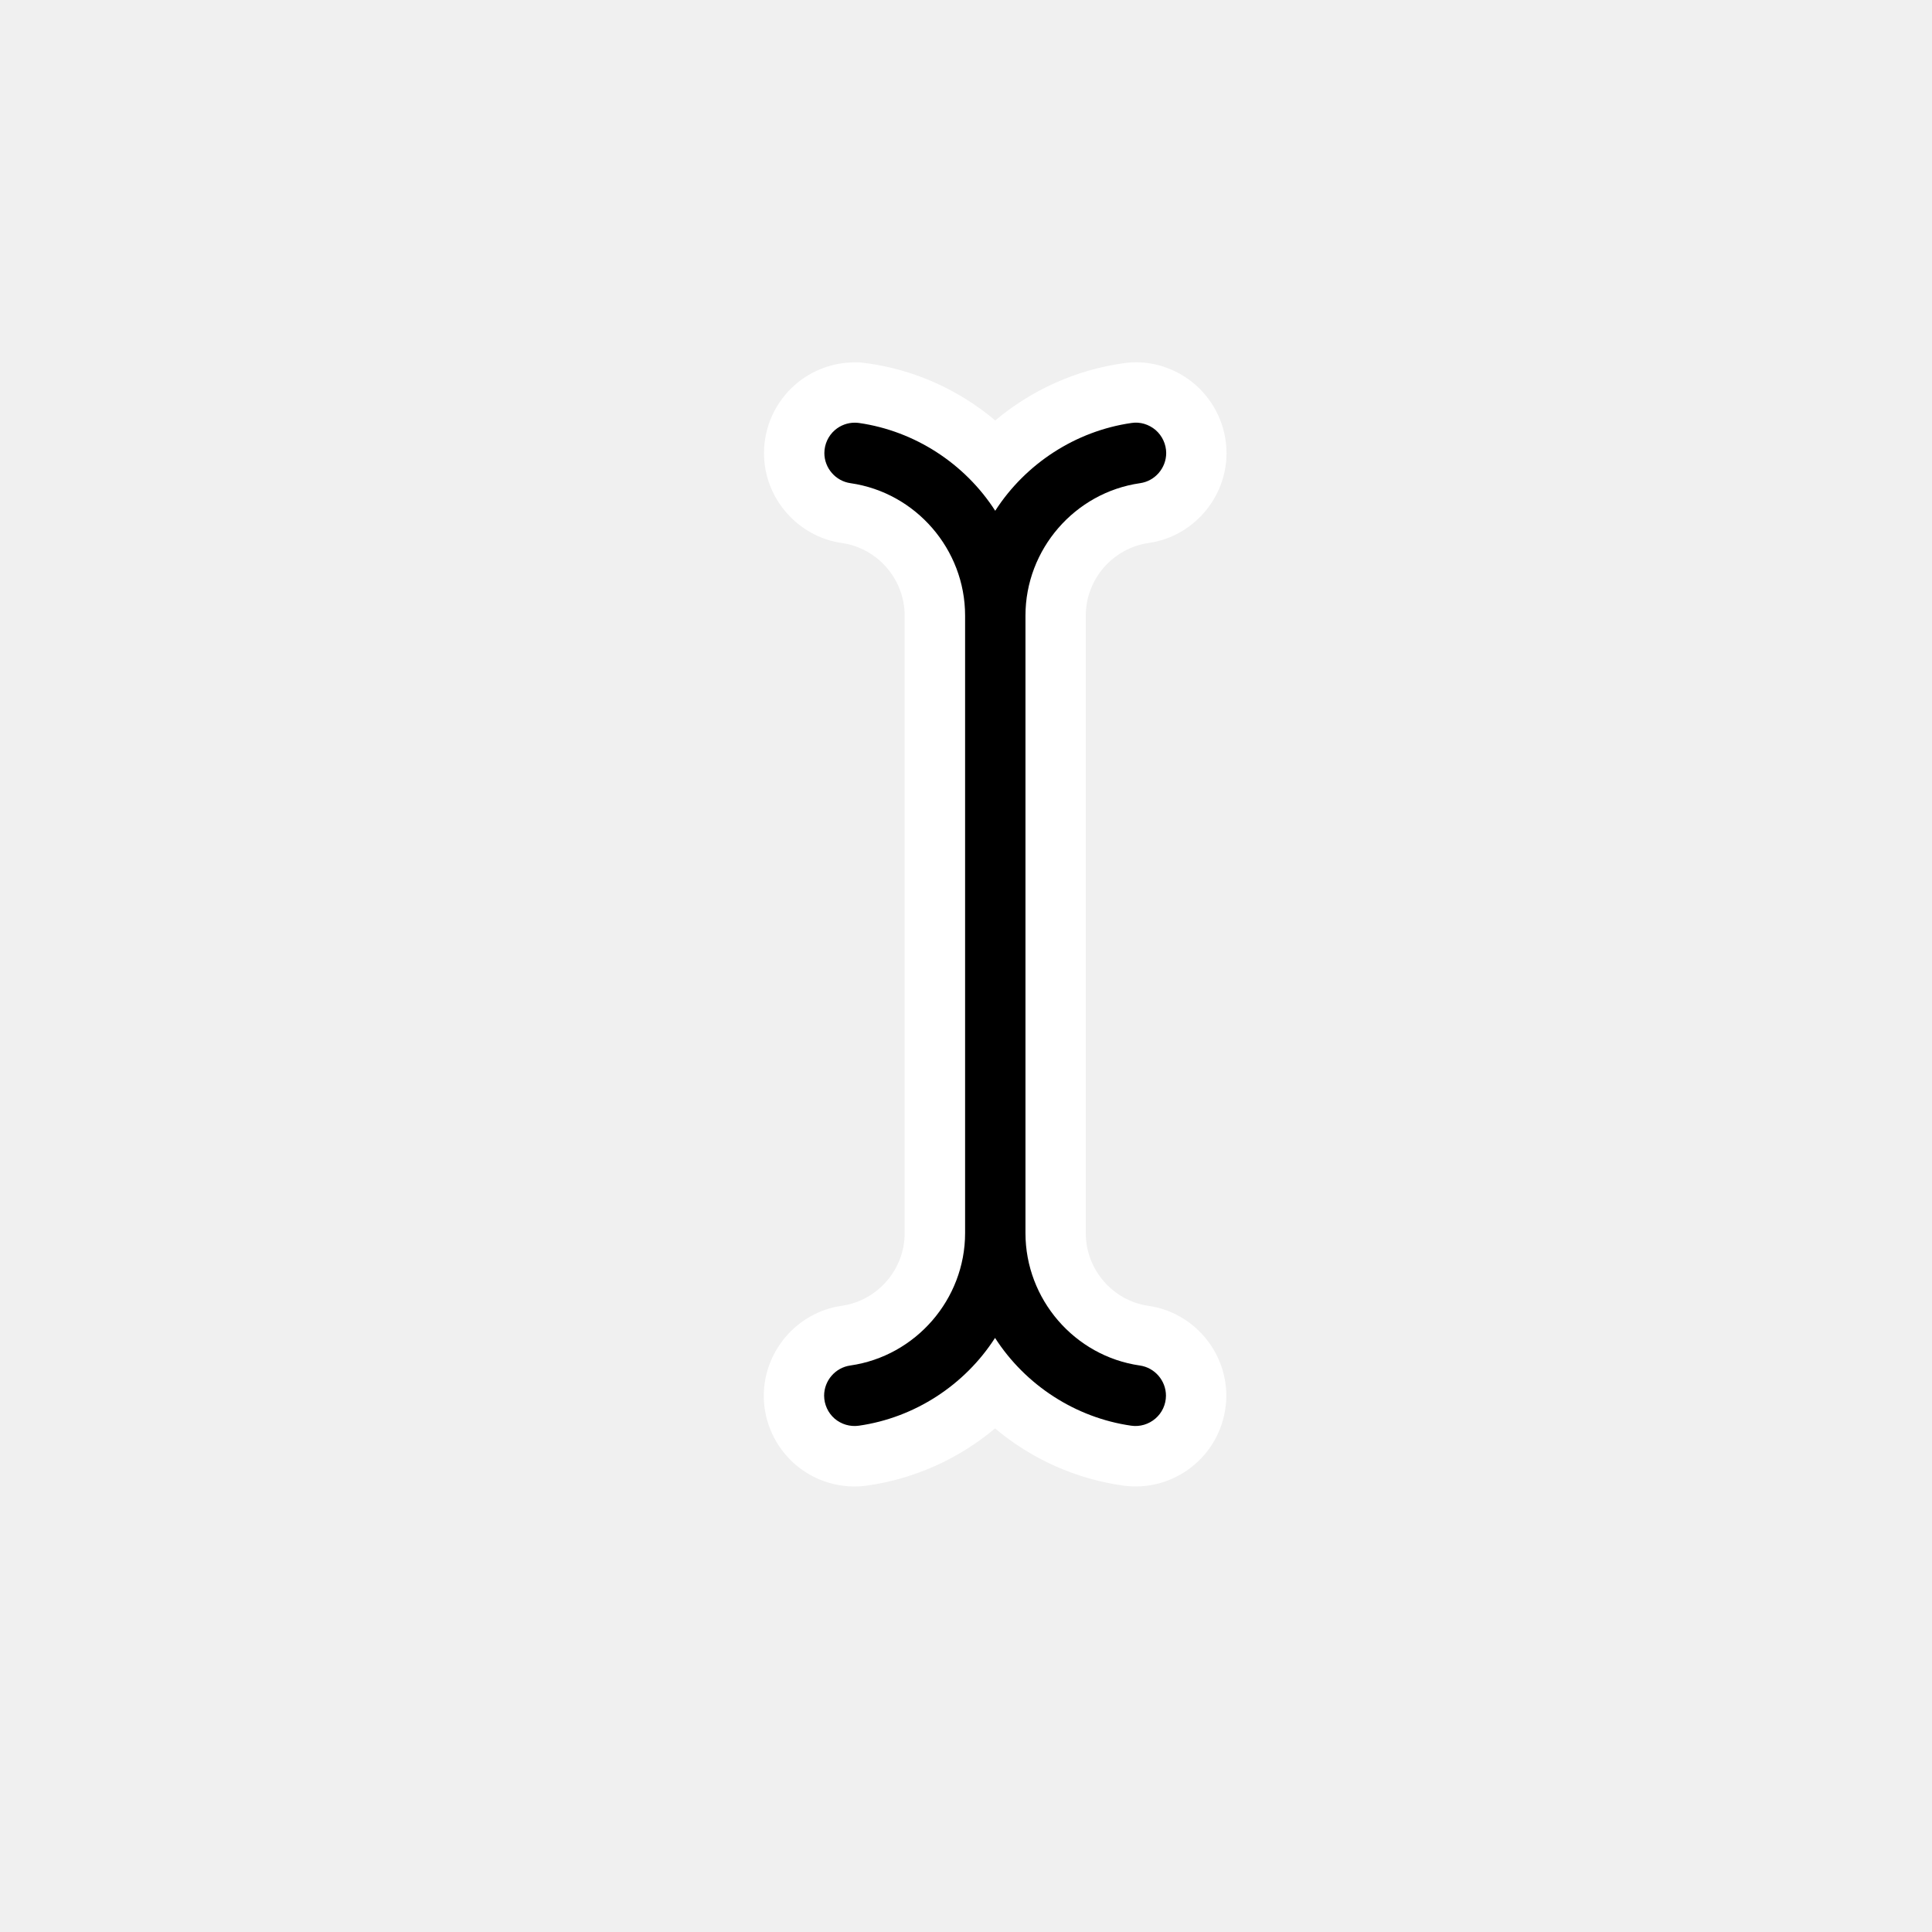
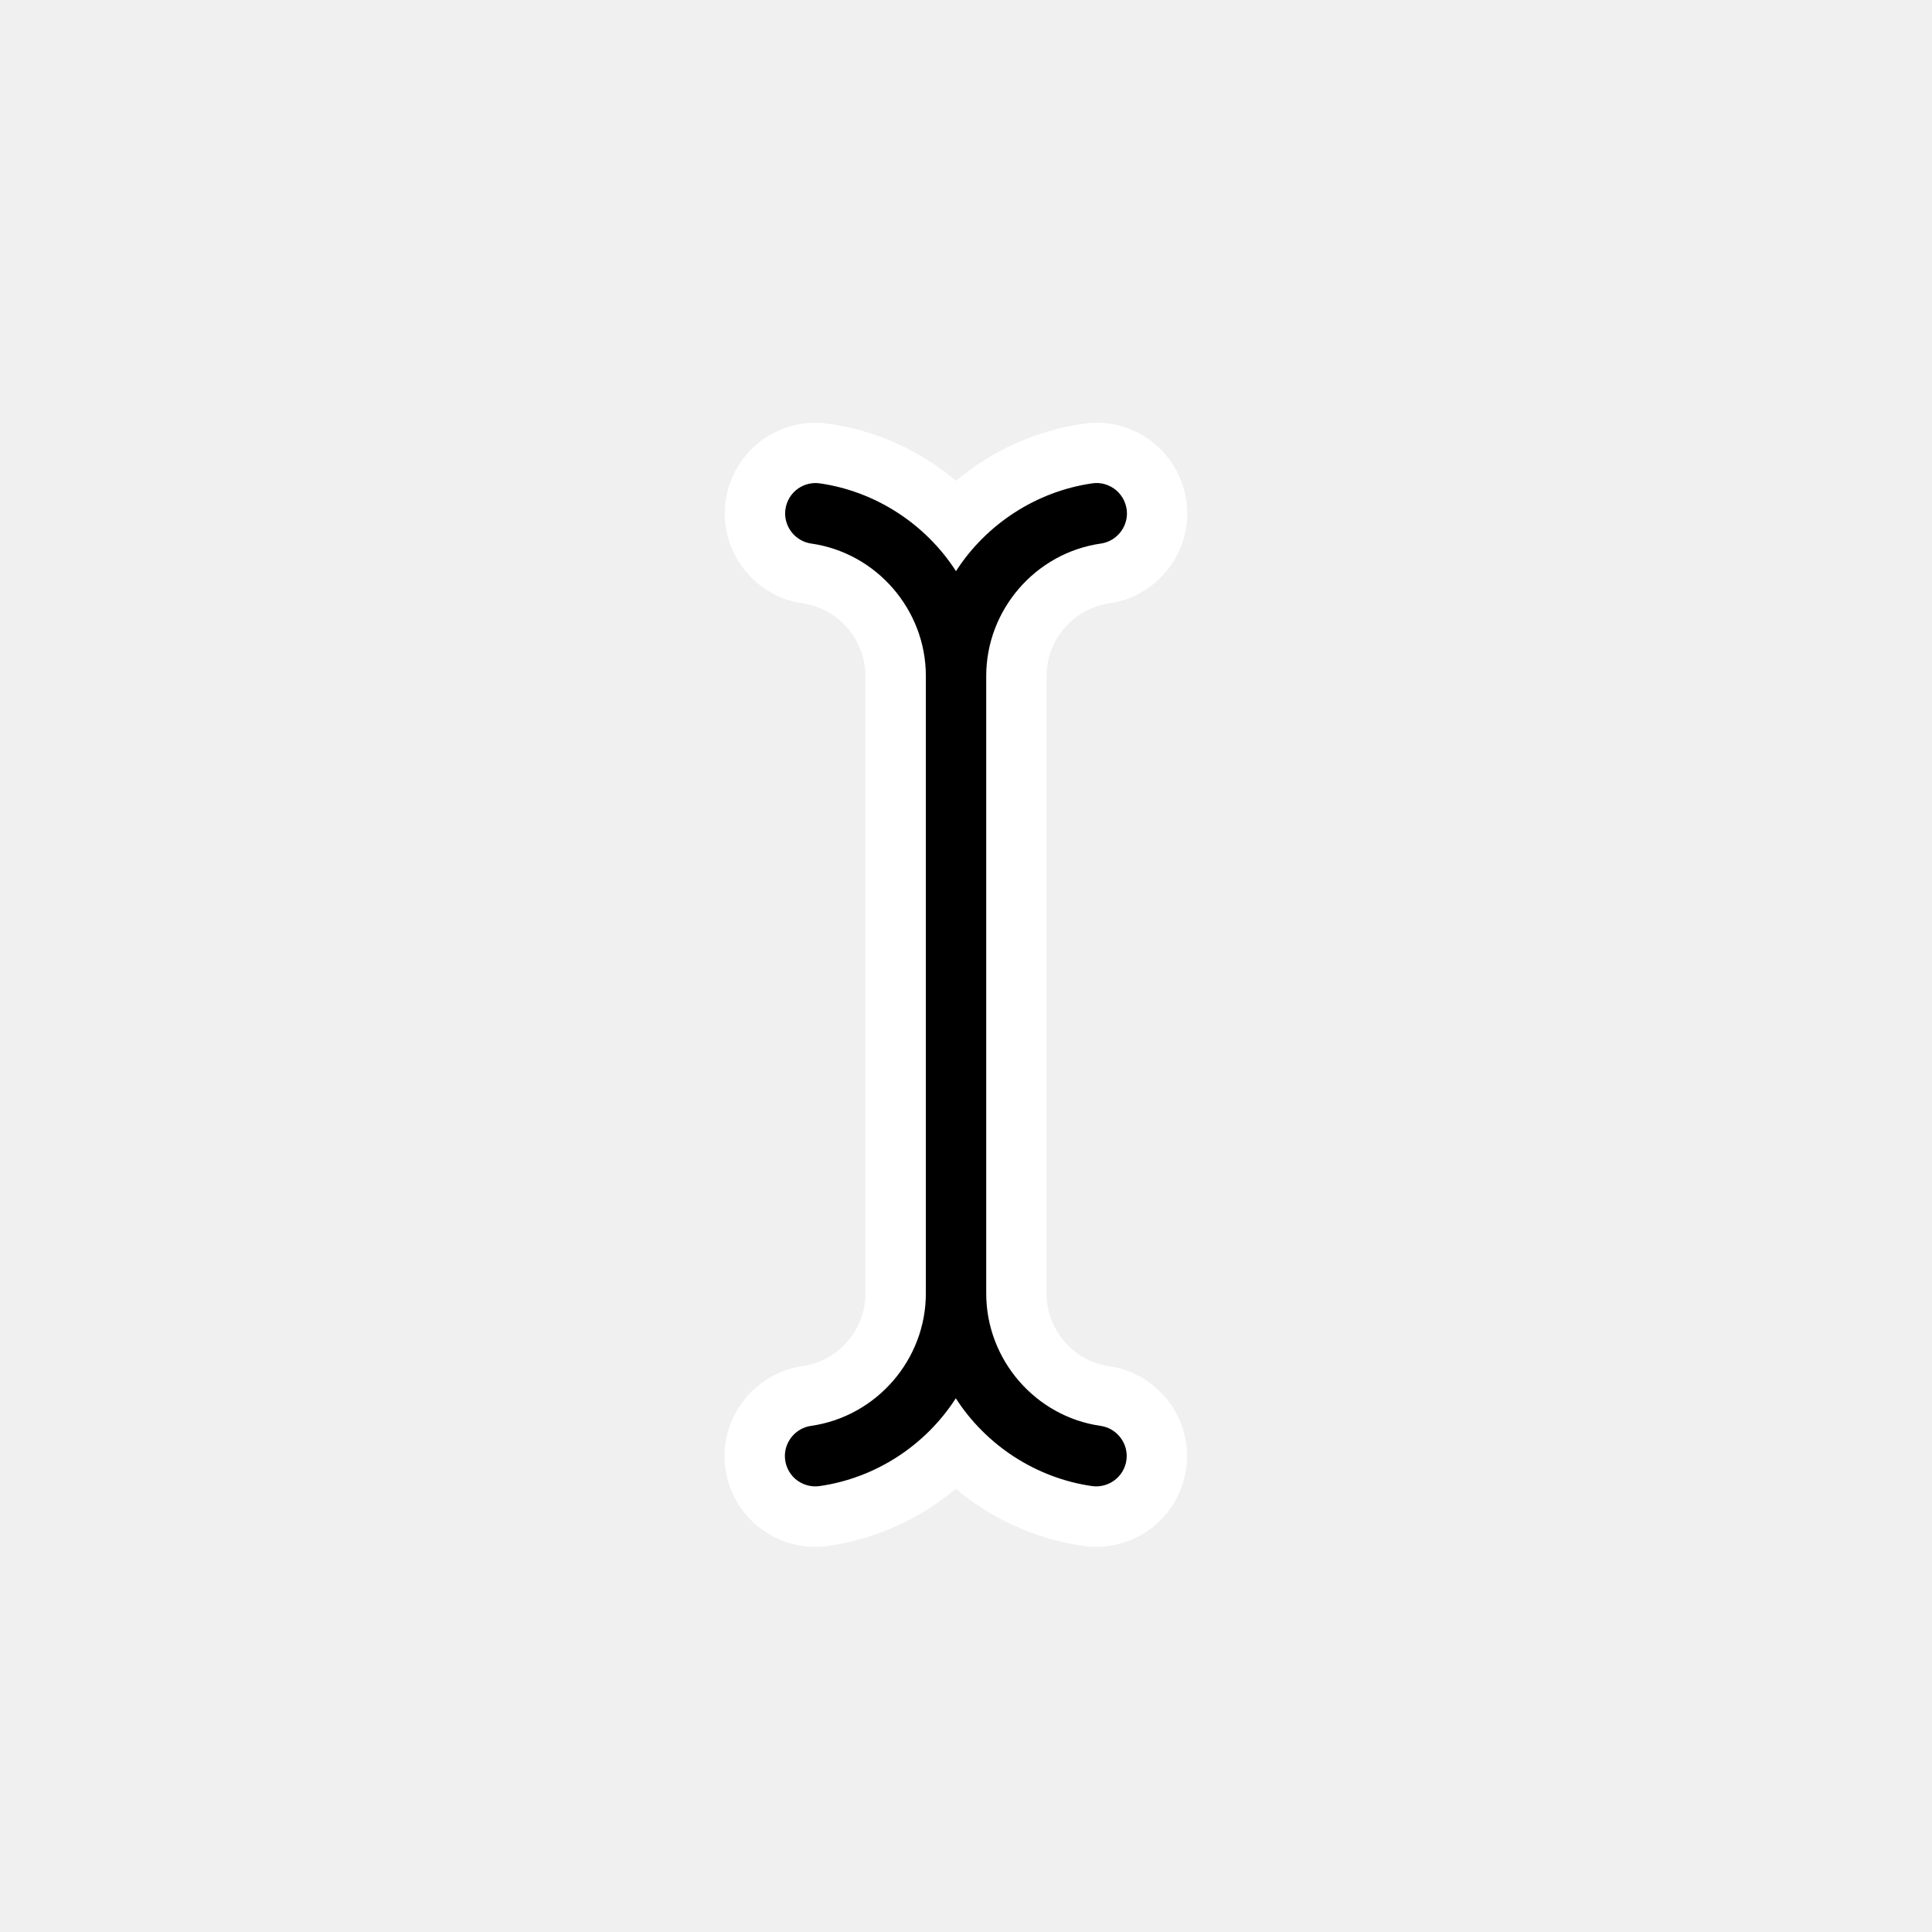
<svg xmlns="http://www.w3.org/2000/svg" width="32" height="32" viewBox="0 0 32 32" fill="none">
-   <path fill-rule="evenodd" clip-rule="evenodd" d="M20.315 7.505C20.315 8.249 19.759 8.889 19.023 8.994C18.431 9.079 17.984 9.596 17.984 10.196V20.426C17.984 21.027 18.43 21.544 19.021 21.629C19.756 21.733 20.312 22.374 20.312 23.118C20.309 23.561 20.118 23.974 19.787 24.257C19.458 24.54 19.021 24.668 18.59 24.604C17.807 24.492 17.078 24.161 16.481 23.659C15.883 24.161 15.154 24.492 14.367 24.605C13.94 24.668 13.504 24.541 13.173 24.257C12.842 23.97 12.653 23.558 12.65 23.125C12.65 22.374 13.206 21.733 13.942 21.628C14.536 21.543 14.984 21.026 14.984 20.426V10.196C14.984 9.596 14.537 9.079 13.944 8.994C13.209 8.889 12.654 8.249 12.654 7.505C12.655 7.065 12.846 6.651 13.177 6.366C13.447 6.133 13.796 6.002 14.158 6.002H14.239L14.39 6.021C15.164 6.132 15.889 6.462 16.484 6.964C17.083 6.462 17.812 6.13 18.598 6.018C19.013 5.951 19.455 6.077 19.792 6.366C20.123 6.653 20.312 7.065 20.315 7.498V7.502V7.505Z" fill="white" style="fill:white;fill-opacity:1;" />
-   <path fill-rule="evenodd" clip-rule="evenodd" d="M14.087 8.003C15.169 8.158 15.985 9.101 15.985 10.195V20.425C15.985 21.519 15.167 22.462 14.083 22.617C13.836 22.652 13.65 22.867 13.65 23.117C13.651 23.263 13.714 23.401 13.824 23.497C13.935 23.591 14.08 23.635 14.226 23.614C15.148 23.482 15.978 22.943 16.481 22.16C16.985 22.943 17.814 23.482 18.737 23.614C18.879 23.635 19.027 23.591 19.137 23.496C19.248 23.401 19.311 23.263 19.312 23.117C19.312 22.867 19.126 22.652 18.879 22.617C17.799 22.462 16.985 21.52 16.985 20.425V10.195C16.985 9.101 17.801 8.158 18.883 8.003C19.13 7.968 19.316 7.753 19.316 7.503C19.315 7.358 19.251 7.219 19.141 7.123C19.03 7.029 18.885 6.983 18.74 7.006C17.818 7.139 16.988 7.677 16.484 8.46C15.98 7.677 15.151 7.139 14.229 7.006C14.206 7.003 14.182 7.001 14.158 7.001C14.038 7.001 13.921 7.044 13.829 7.123C13.718 7.219 13.655 7.357 13.654 7.504C13.654 7.753 13.84 7.968 14.087 8.003Z" fill="black" style="fill:black;fill-opacity:1;" />
+   <path fill-rule="evenodd" clip-rule="evenodd" d="M19.665 8.505C19.665 9.249 19.109 9.889 18.373 9.994C17.781 10.079 17.334 10.596 17.334 11.196V21.426C17.334 22.027 17.78 22.544 18.371 22.629C19.106 22.733 19.662 23.374 19.662 24.118C19.659 24.561 19.468 24.974 19.137 25.257C18.808 25.54 18.371 25.668 17.94 25.604C17.157 25.492 16.428 25.161 15.831 24.659C15.233 25.161 14.504 25.492 13.717 25.605C13.29 25.668 12.854 25.541 12.523 25.257C12.192 24.97 12.003 24.558 12 24.125C12 23.374 12.556 22.733 13.292 22.628C13.886 22.543 14.334 22.026 14.334 21.426V11.196C14.334 10.596 13.887 10.079 13.294 9.994C12.559 9.889 12.004 9.249 12.004 8.505C12.005 8.065 12.196 7.651 12.527 7.366C12.797 7.133 13.146 7.002 13.508 7.002H13.589L13.74 7.021C14.514 7.132 15.239 7.462 15.834 7.964C16.433 7.462 17.162 7.13 17.948 7.018C18.363 6.951 18.805 7.077 19.142 7.366C19.473 7.653 19.662 8.065 19.665 8.498V8.502V8.505Z" fill="white" style="fill:white;fill-opacity:1;" />
+   <path fill-rule="evenodd" clip-rule="evenodd" d="M13.437 9.003C14.519 9.158 15.335 10.101 15.335 11.195V21.425C15.335 22.519 14.517 23.462 13.433 23.617C13.186 23.652 13 23.867 13 24.117C13.001 24.263 13.064 24.401 13.174 24.497C13.285 24.591 13.43 24.635 13.576 24.614C14.498 24.482 15.328 23.943 15.831 23.16C16.335 23.943 17.164 24.482 18.087 24.614C18.229 24.635 18.377 24.591 18.487 24.496C18.598 24.401 18.661 24.263 18.662 24.117C18.662 23.867 18.476 23.652 18.229 23.617C17.149 23.462 16.335 22.52 16.335 21.425V11.195C16.335 10.101 17.151 9.158 18.233 9.003C18.48 8.968 18.666 8.753 18.666 8.503C18.665 8.358 18.601 8.219 18.491 8.123C18.38 8.029 18.235 7.983 18.09 8.006C17.168 8.139 16.338 8.677 15.834 9.46C15.33 8.677 14.501 8.139 13.579 8.006C13.556 8.003 13.532 8.001 13.508 8.001C13.388 8.001 13.271 8.044 13.179 8.123C13.068 8.219 13.005 8.357 13.004 8.504C13.004 8.753 13.19 8.968 13.437 9.003Z" fill="black" style="fill:black;fill-opacity:1;" />
</svg>
